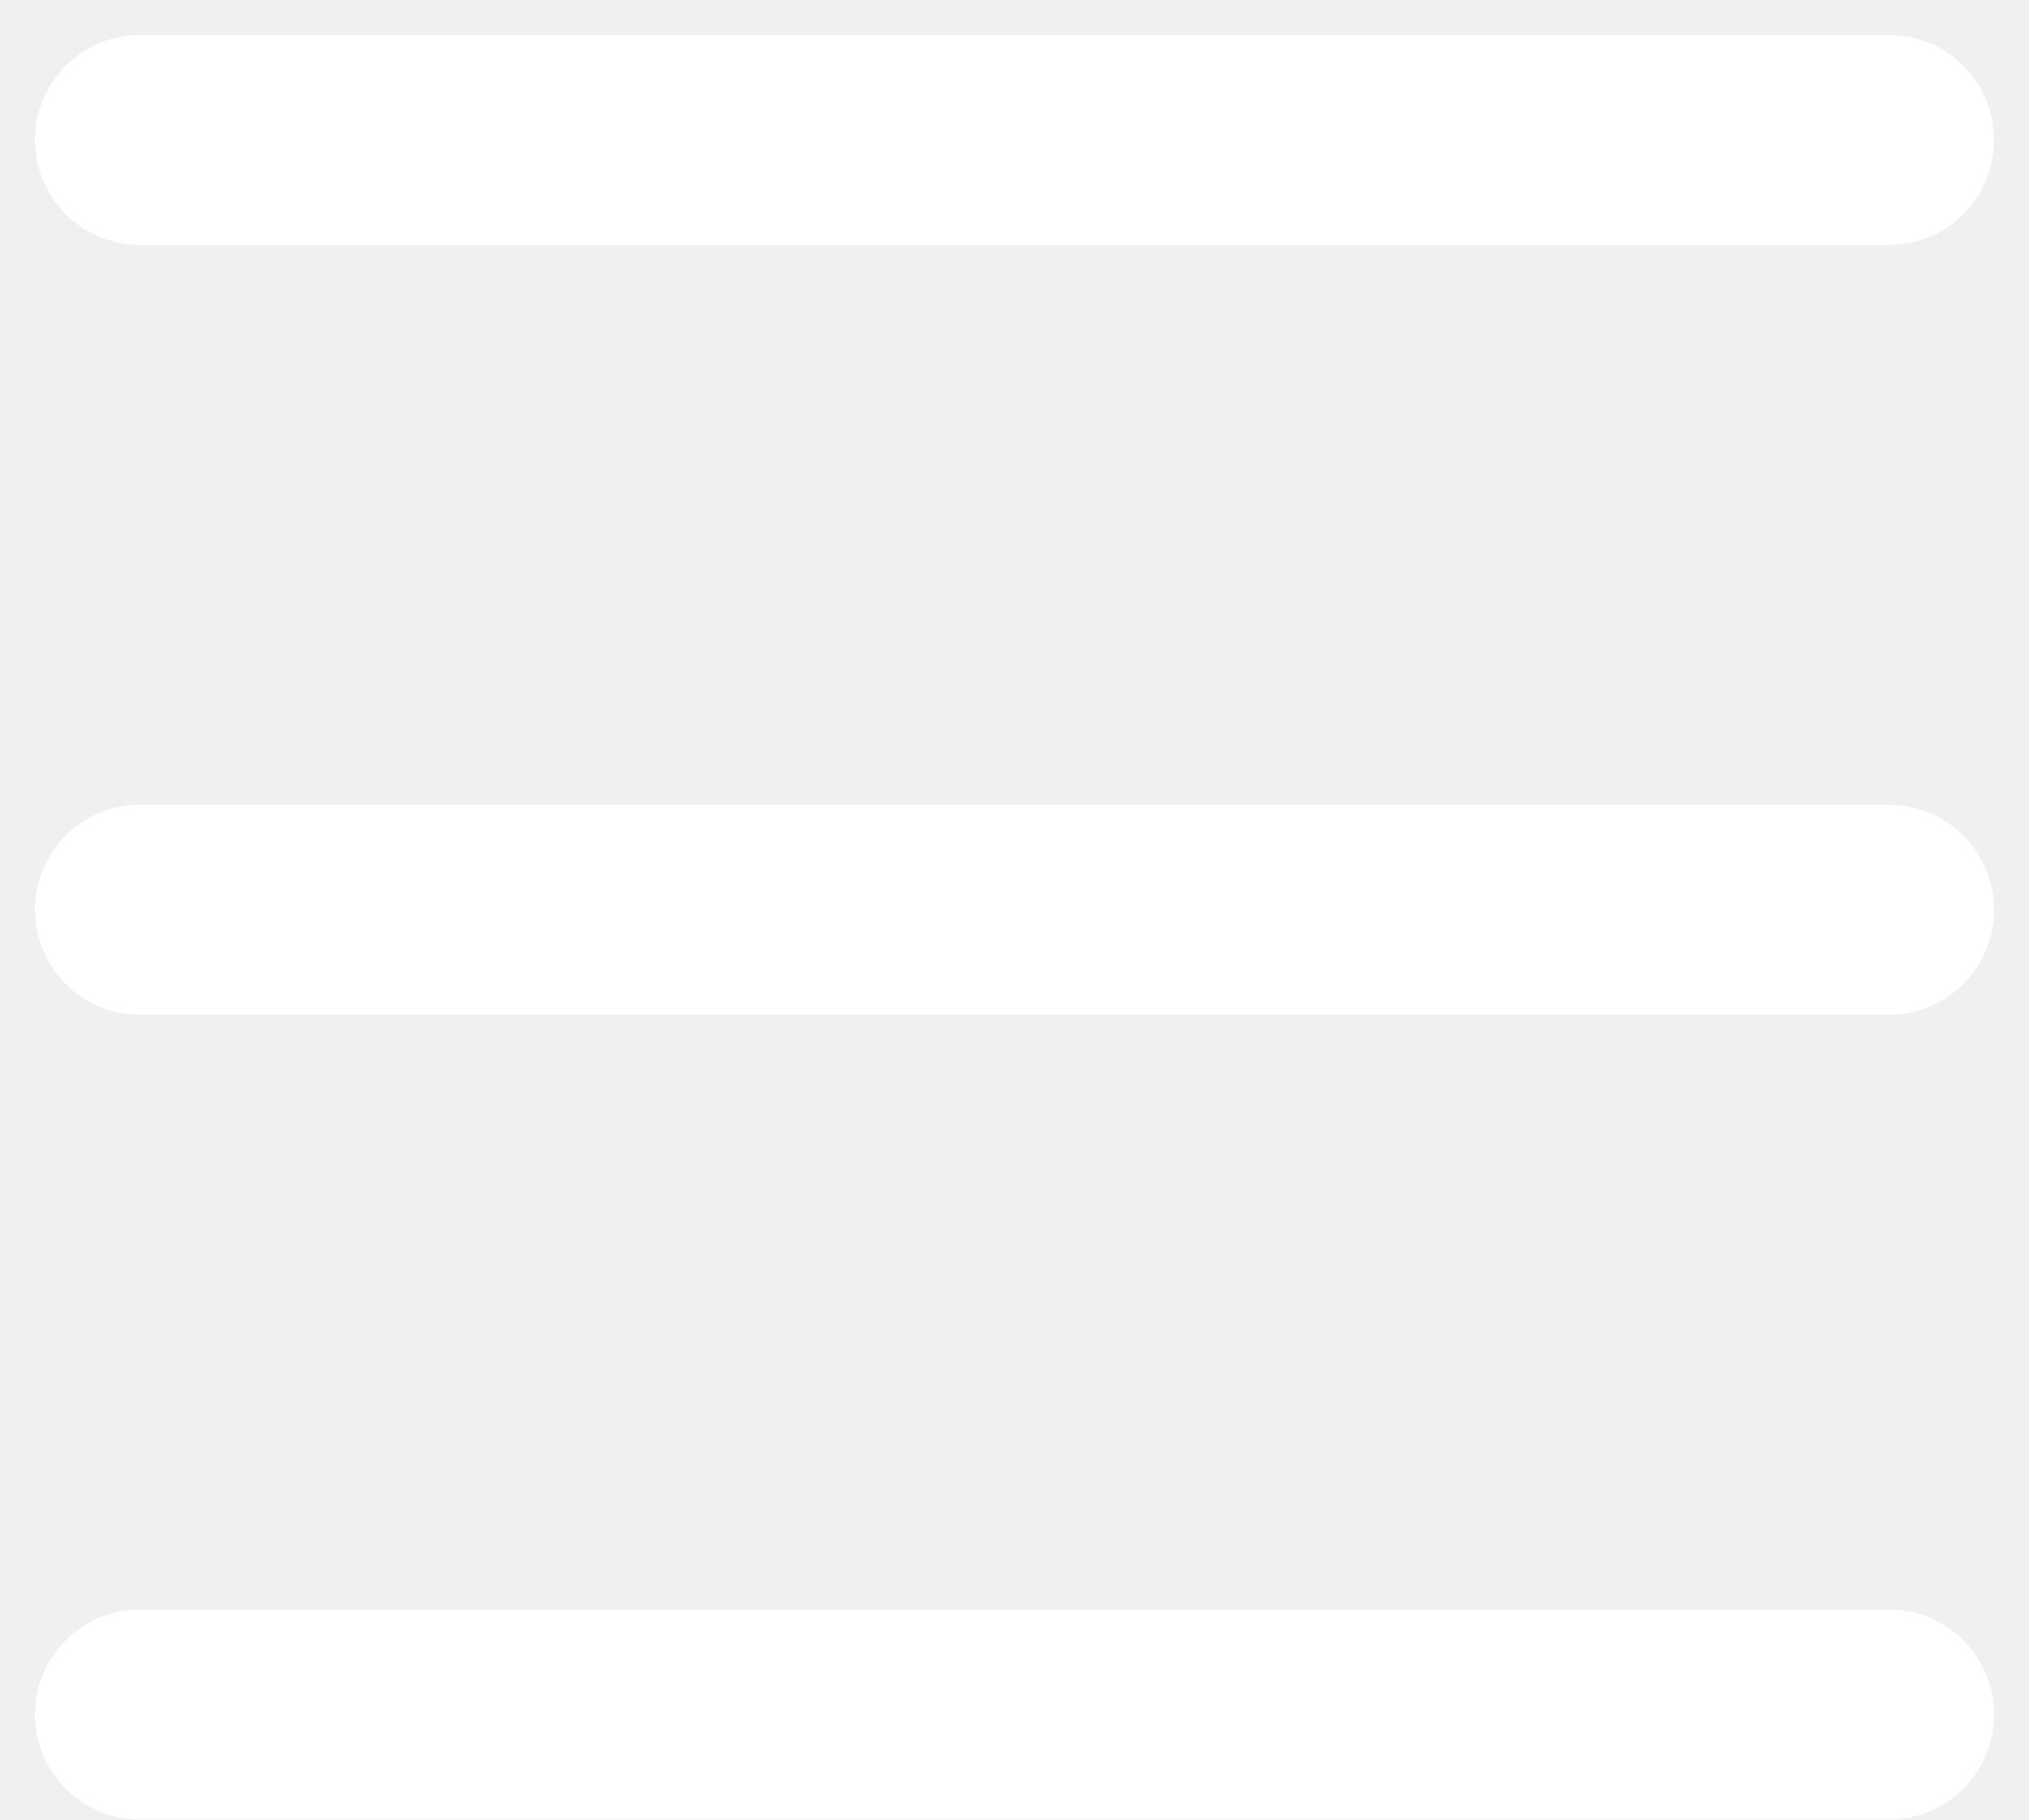
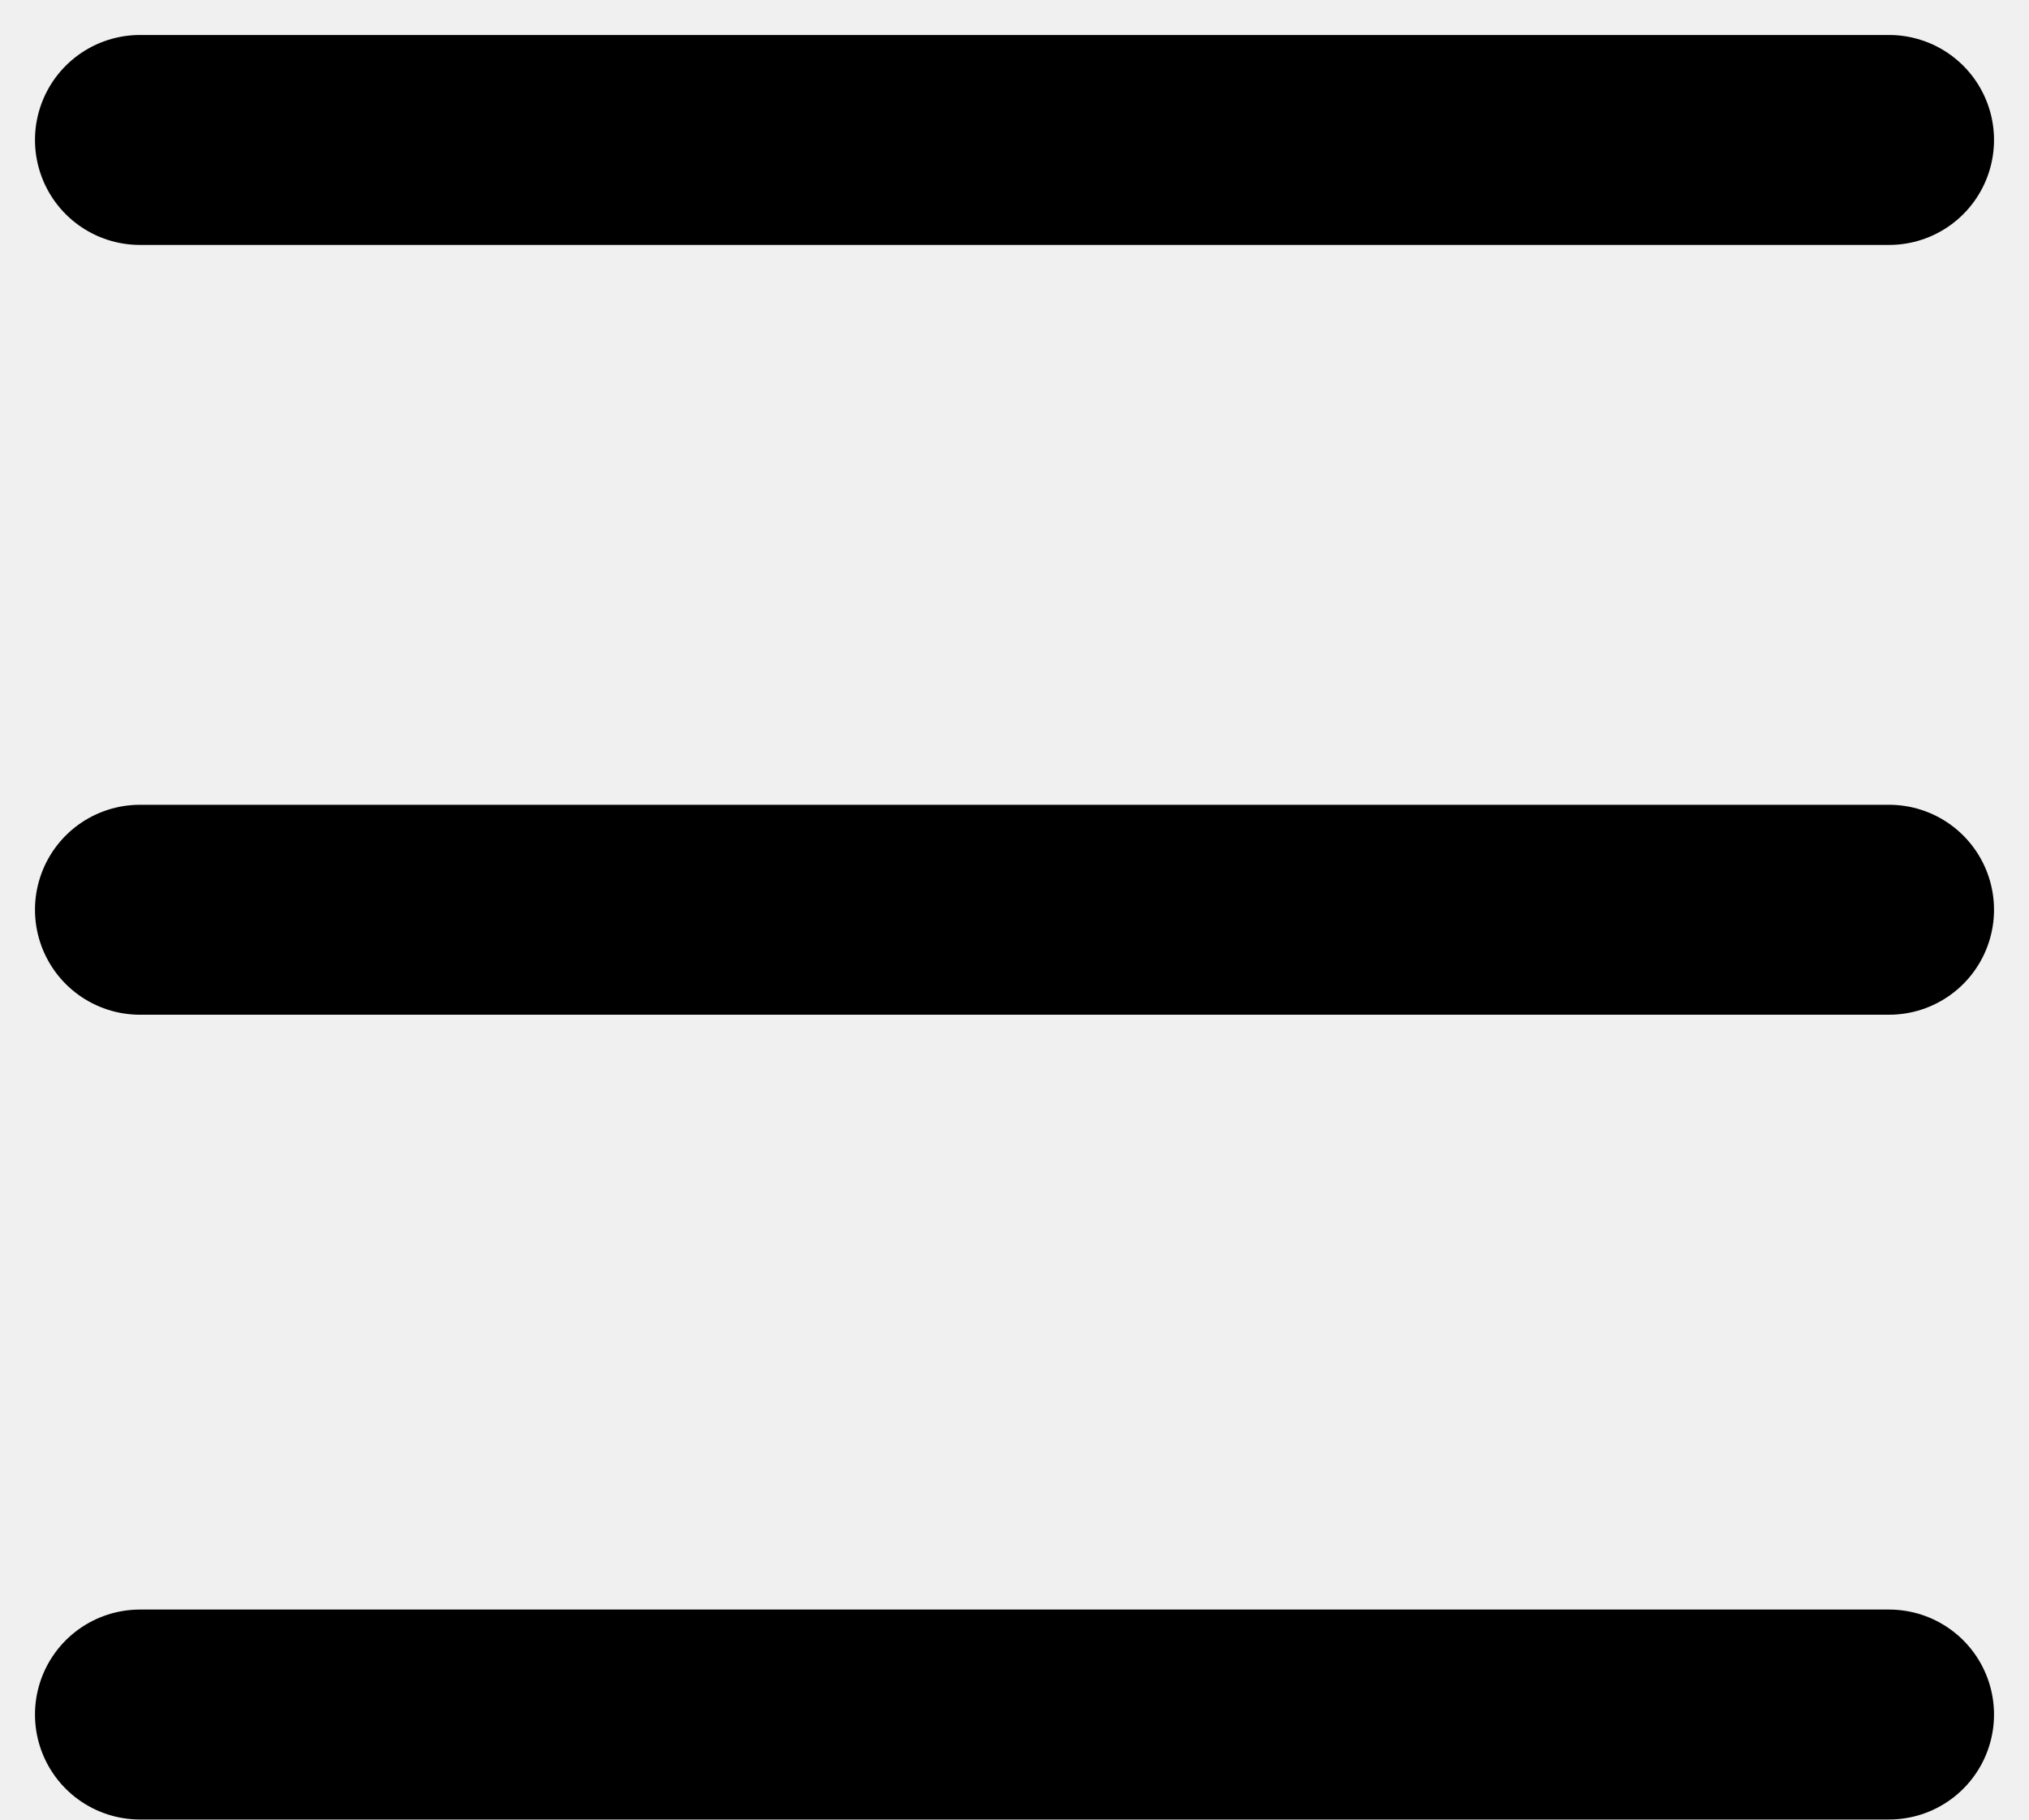
<svg xmlns="http://www.w3.org/2000/svg" width="29" height="26" viewBox="0 0 29 26" fill="none">
-   <path d="M2 13H27" stroke="white" stroke-width="3" stroke-linecap="round" />
-   <path d="M2 24.5H27" stroke="white" stroke-width="3" stroke-linecap="round" />
-   <path d="M2 2H27" stroke="white" stroke-width="3" stroke-linecap="round" />
+   <path d="M2 13H27" stroke="black" stroke-width="3" stroke-linecap="round" />
+   <path d="M2 24.5H27" stroke="black" stroke-width="3" stroke-linecap="round" />
+   <path d="M2 2H27" stroke="black" stroke-width="3" stroke-linecap="round" />
</svg>
